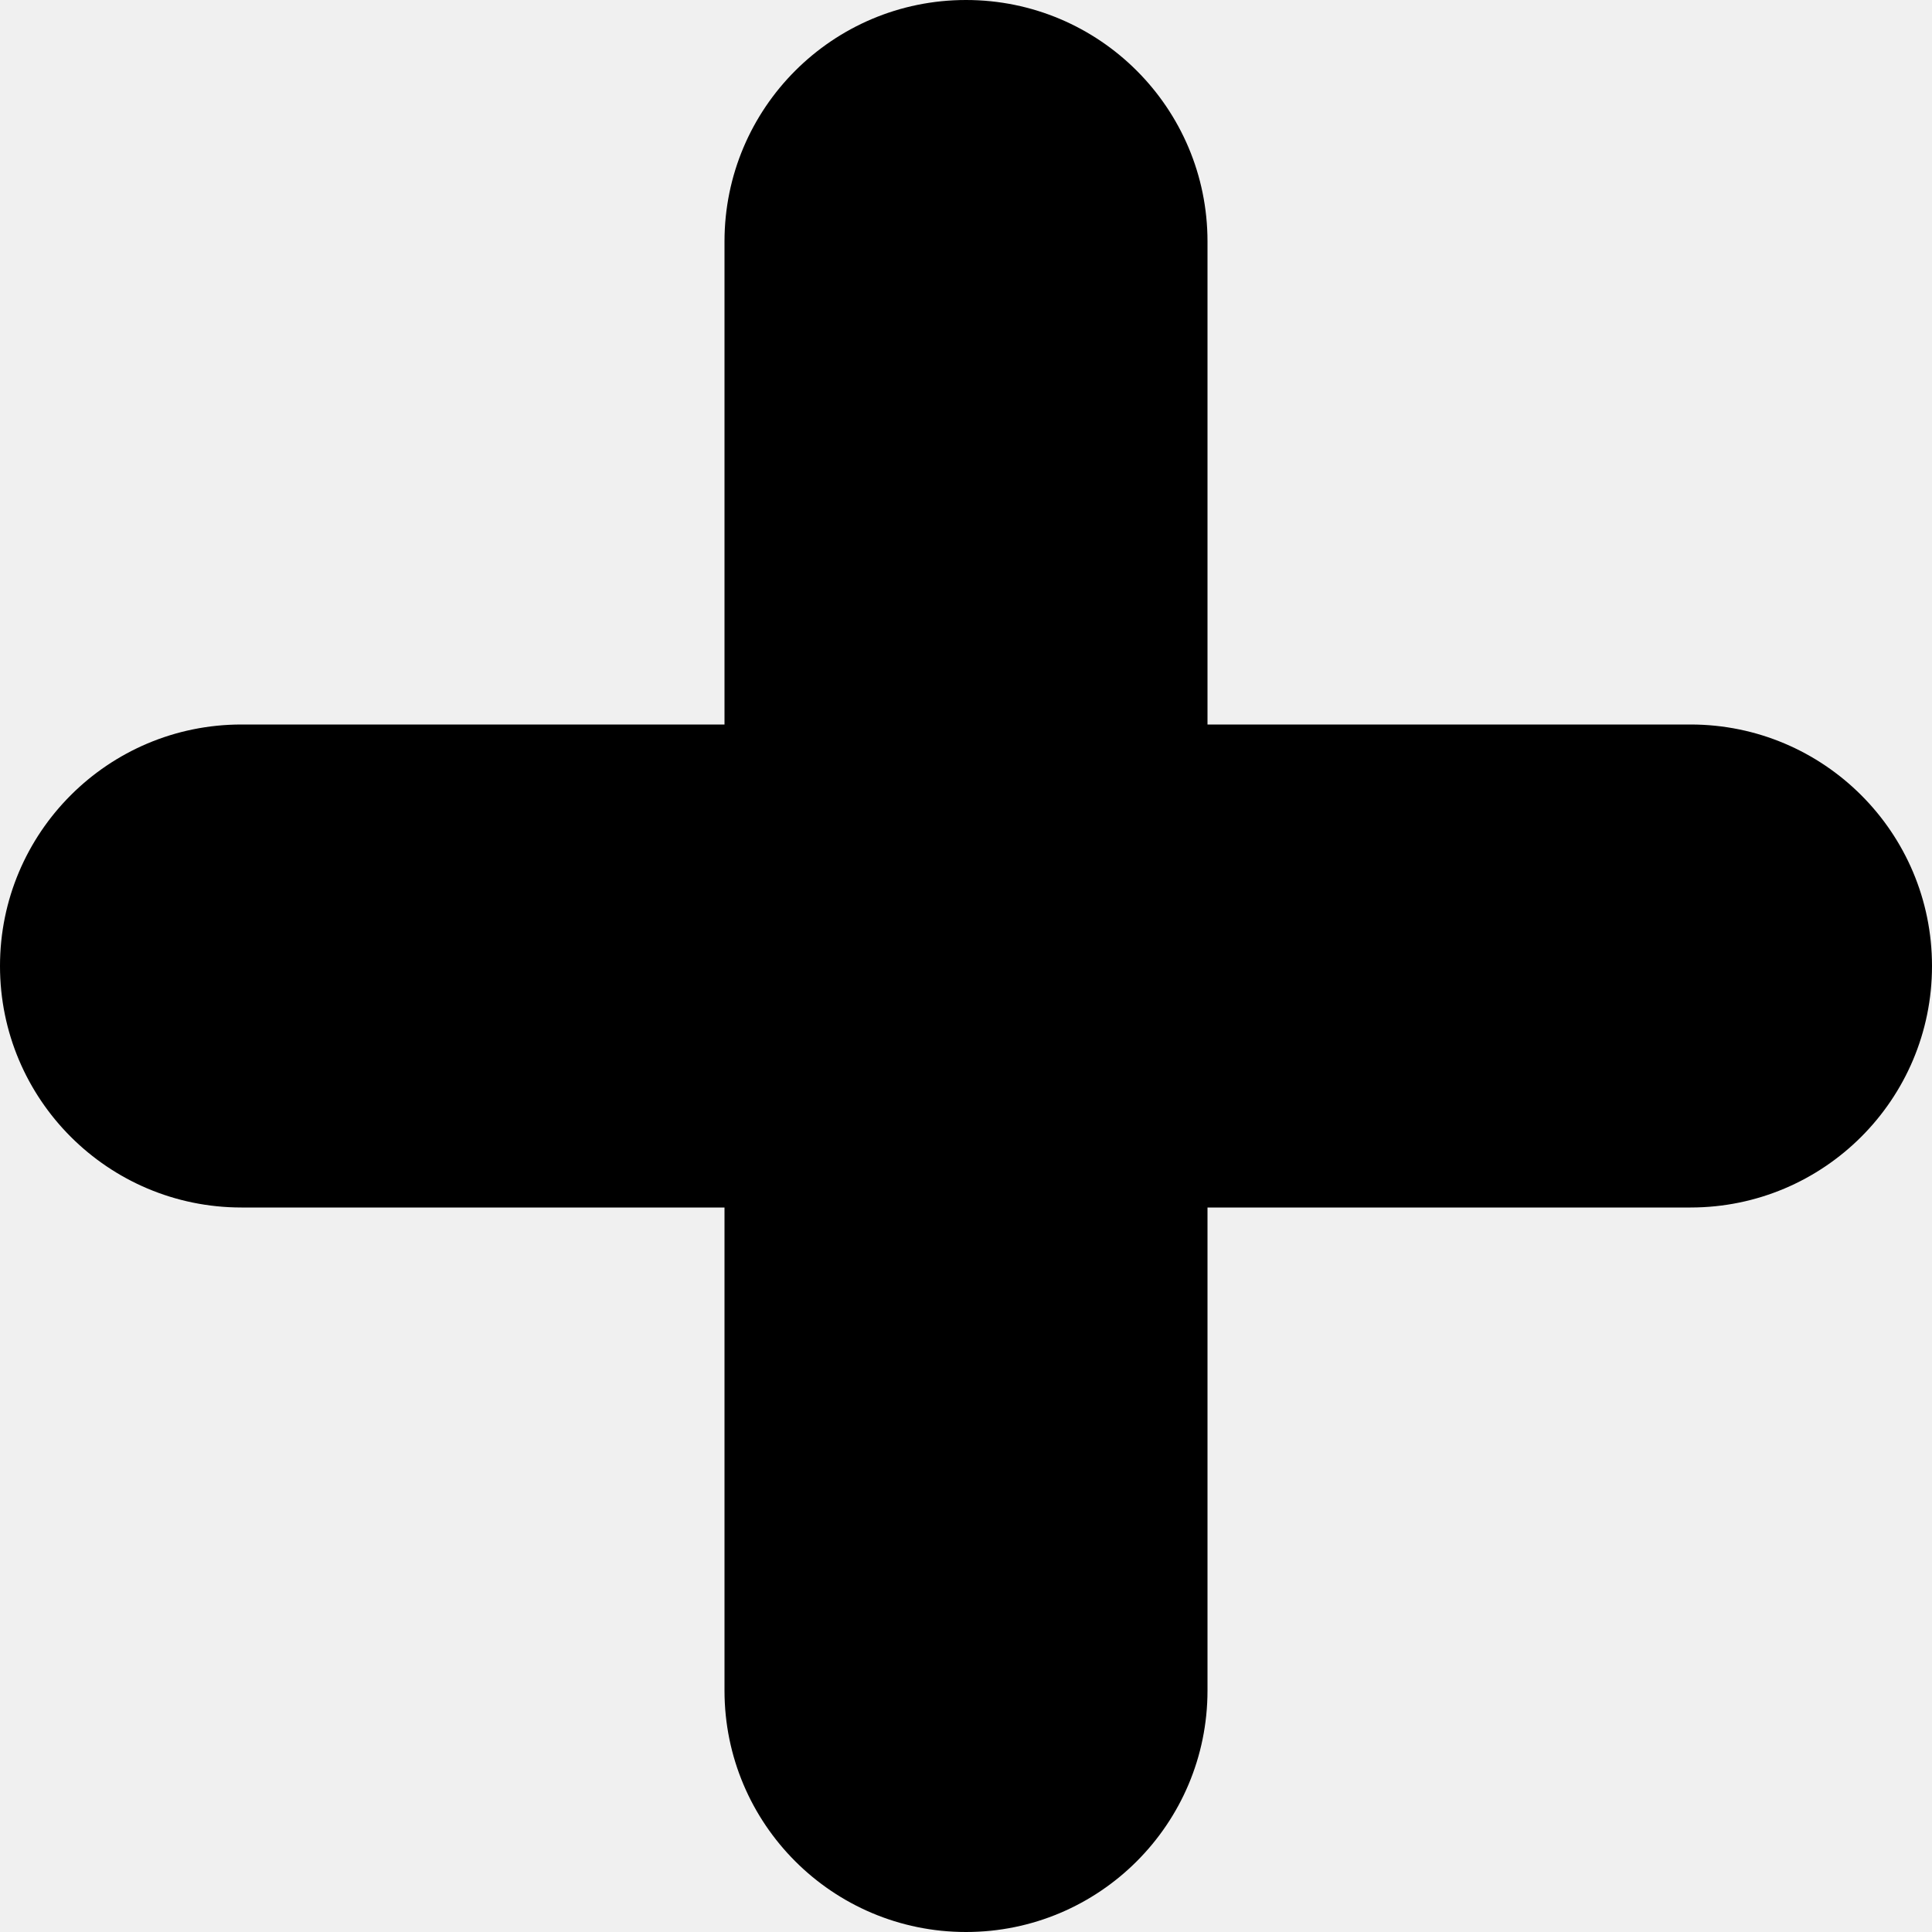
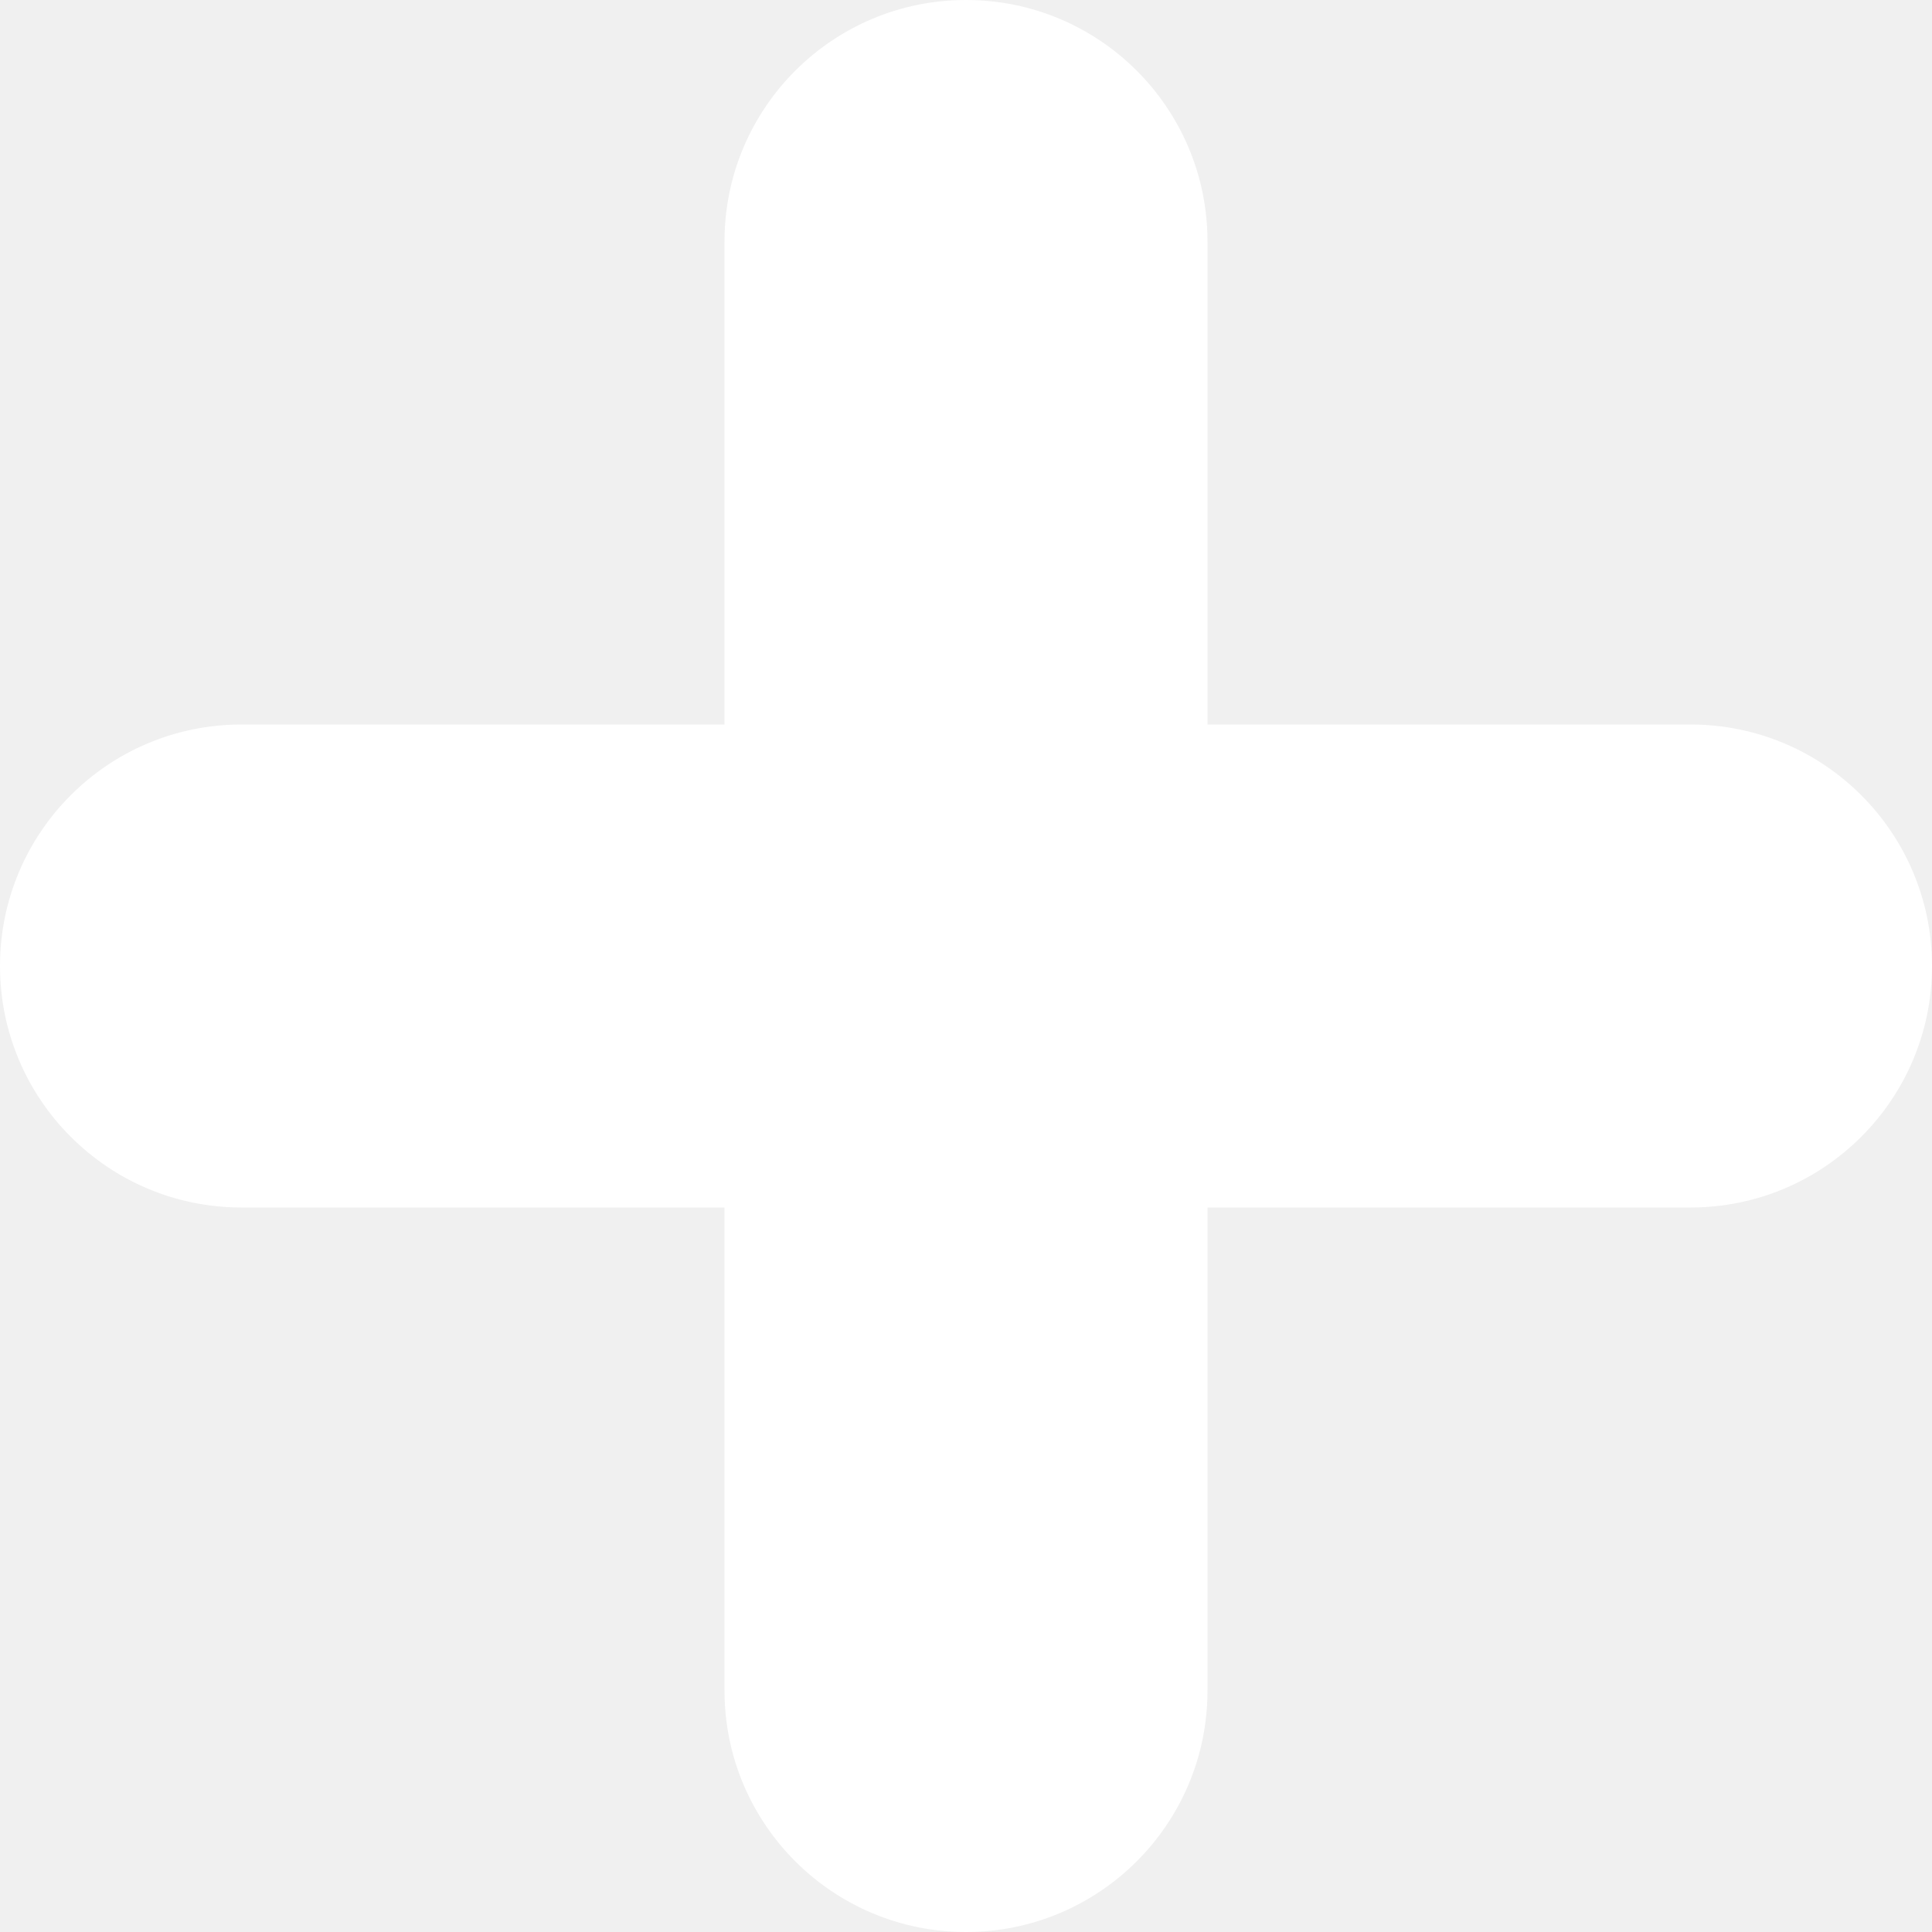
- <svg xmlns="http://www.w3.org/2000/svg" width="12px" height="12px" viewBox="0 0 32 32" version="1.1" fill="#000000">
+ <svg xmlns="http://www.w3.org/2000/svg" width="12px" height="12px" viewBox="0 0 32 32" version="1.1" fill="#ffffff">
  <g id="SVGRepo_bgCarrier" stroke-width="0" />
  <g id="SVGRepo_tracerCarrier" stroke-linecap="round" stroke-linejoin="round" />
  <g id="SVGRepo_iconCarrier">
    <defs> </defs>
    <g id="Page-1" stroke="none" stroke-width="1" fill="none" fill-rule="evenodd">
-       <g id="Icon-Set-Filled" transform="translate(-362, -1037)" fill="#000000">
+       <g id="Icon-Set-Filled" transform="translate(-362, -1037)" fill="#ffffff">
        <path d="M390,1049 L382,1049 L382,1041 C382,1038.79 380.209,1037 378,1037 C375.791,1037 374,1038.79 374,1041 L374,1049 L366,1049 C363.791,1049 362,1050.79 362,1053 C362,1055.21 363.791,1057 366,1057 L374,1057 L374,1065 C374,1067.21 375.791,1069 378,1069 C380.209,1069 382,1067.21 382,1065 L382,1057 L390,1057 C392.209,1057 394,1055.21 394,1053 C394,1050.79 392.209,1049 390,1049" id="plus"> </path>
      </g>
    </g>
  </g>
</svg>
